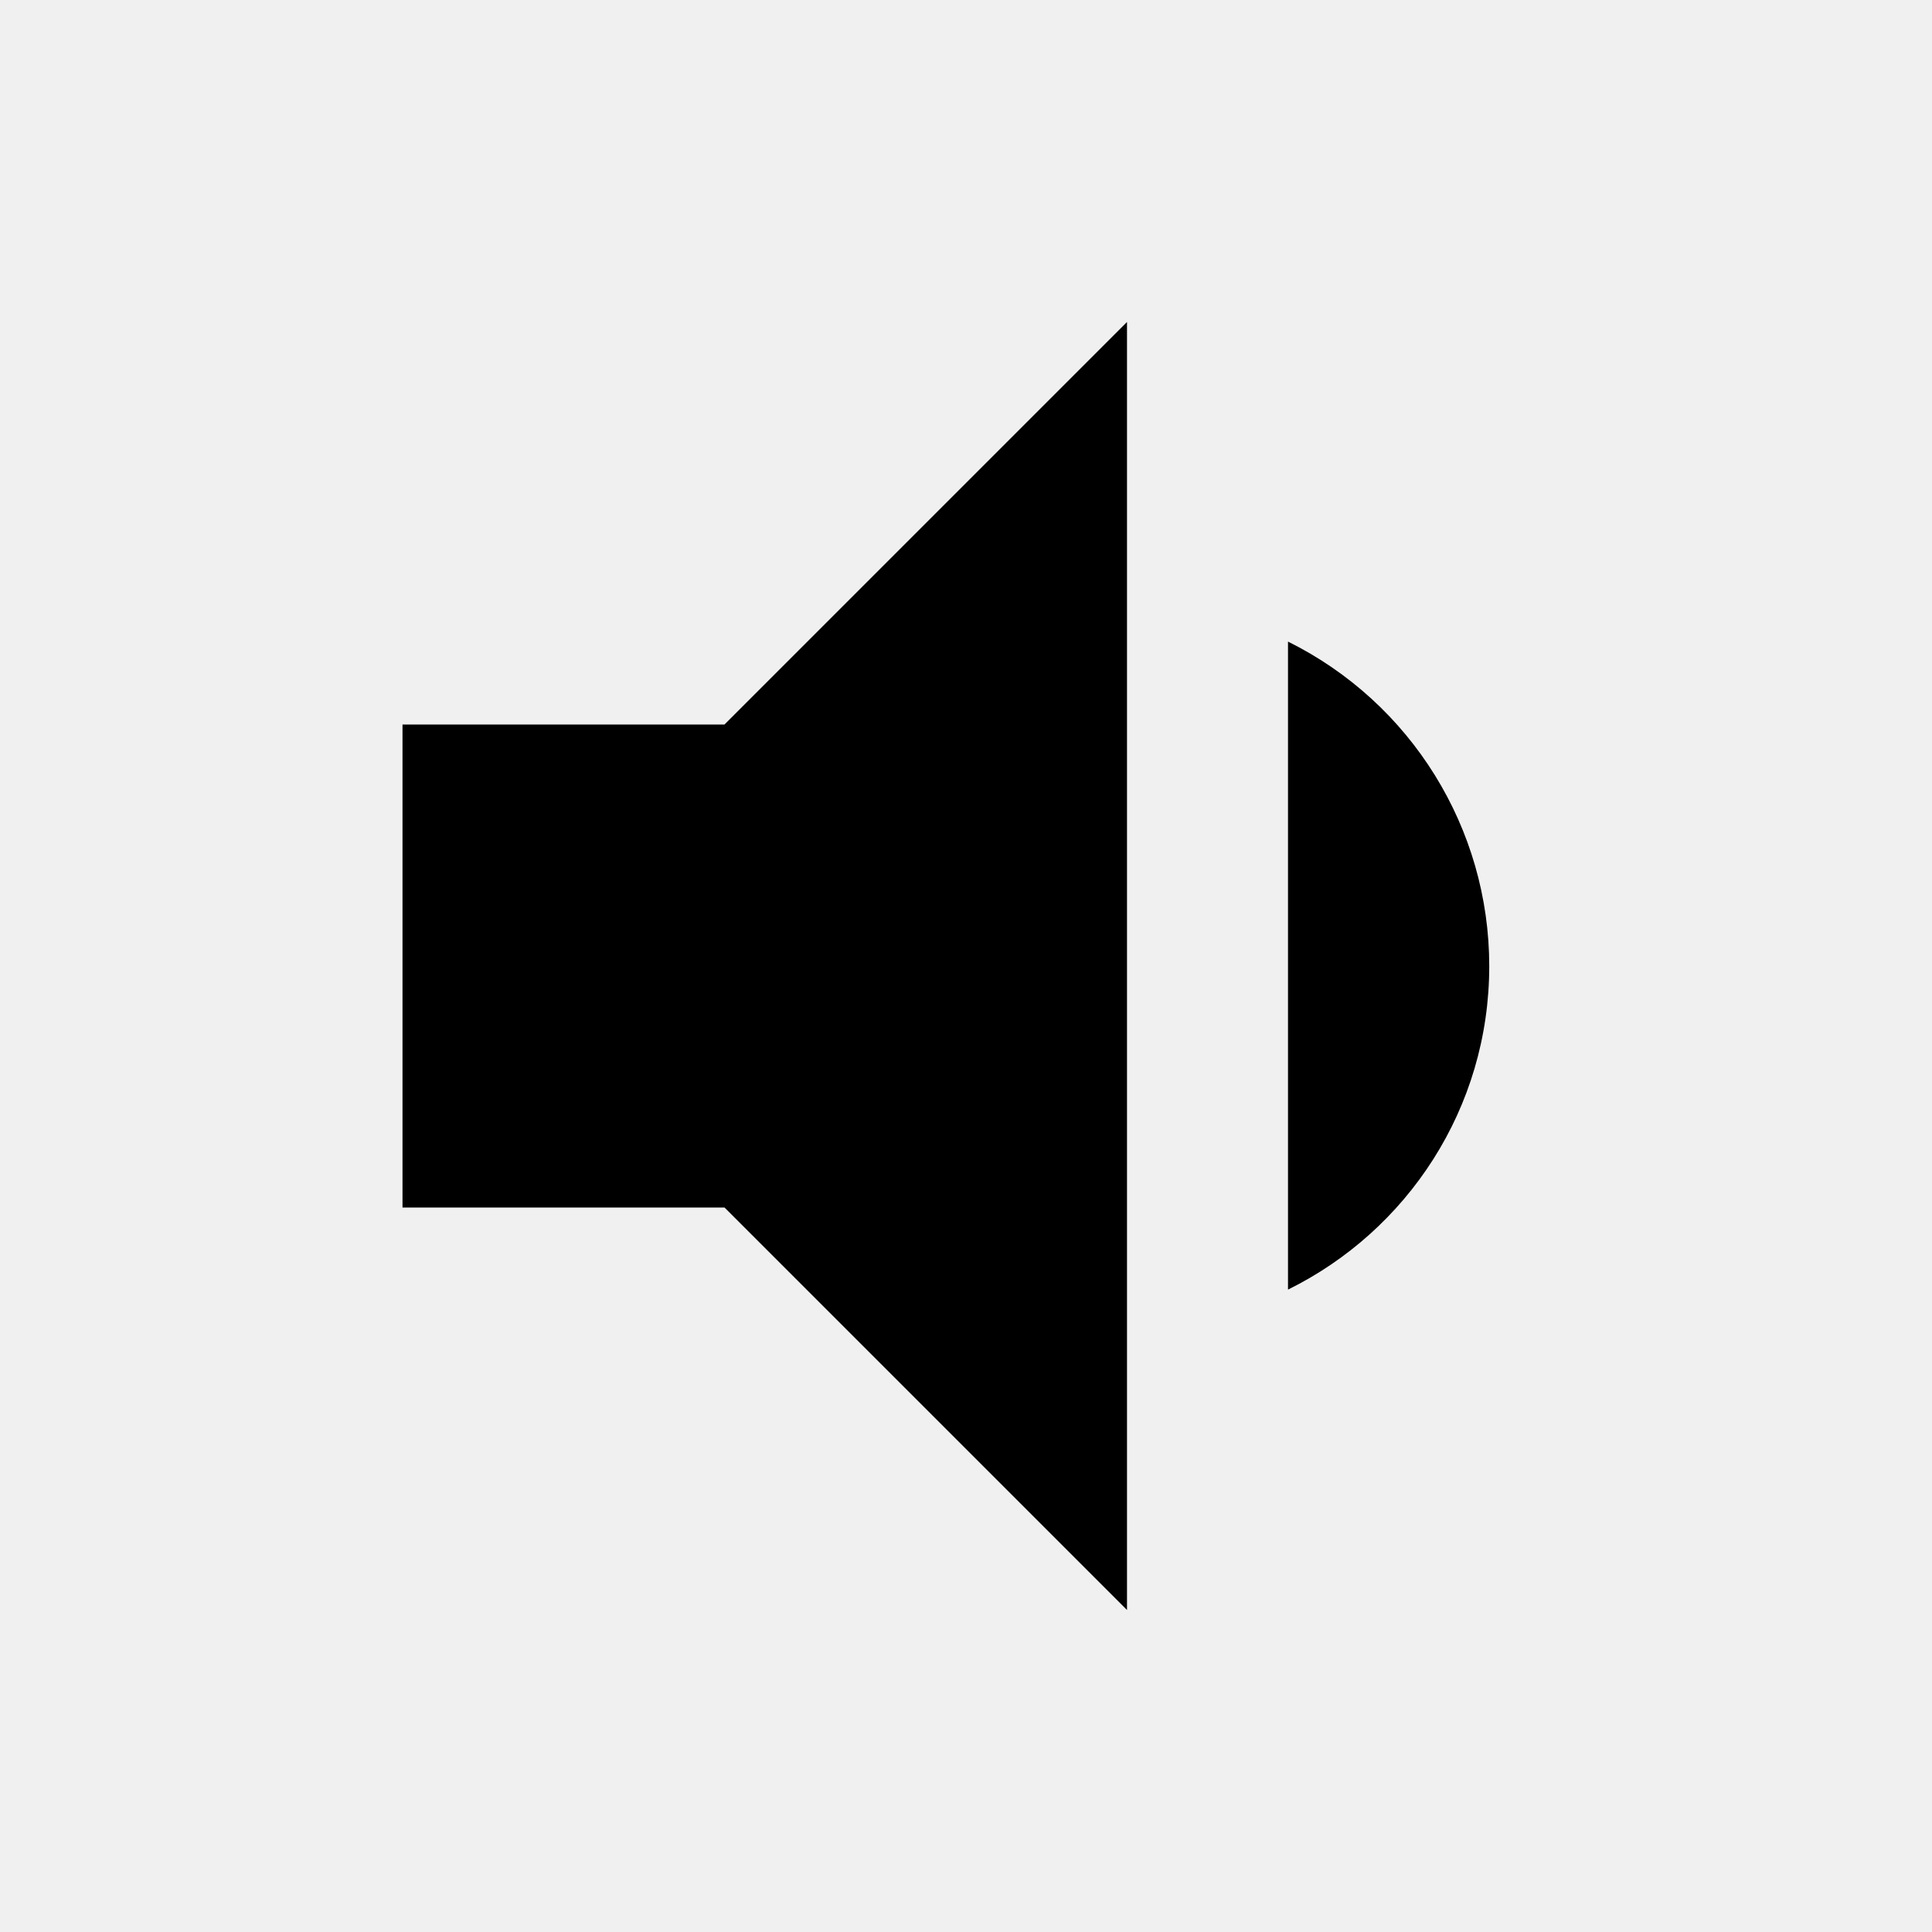
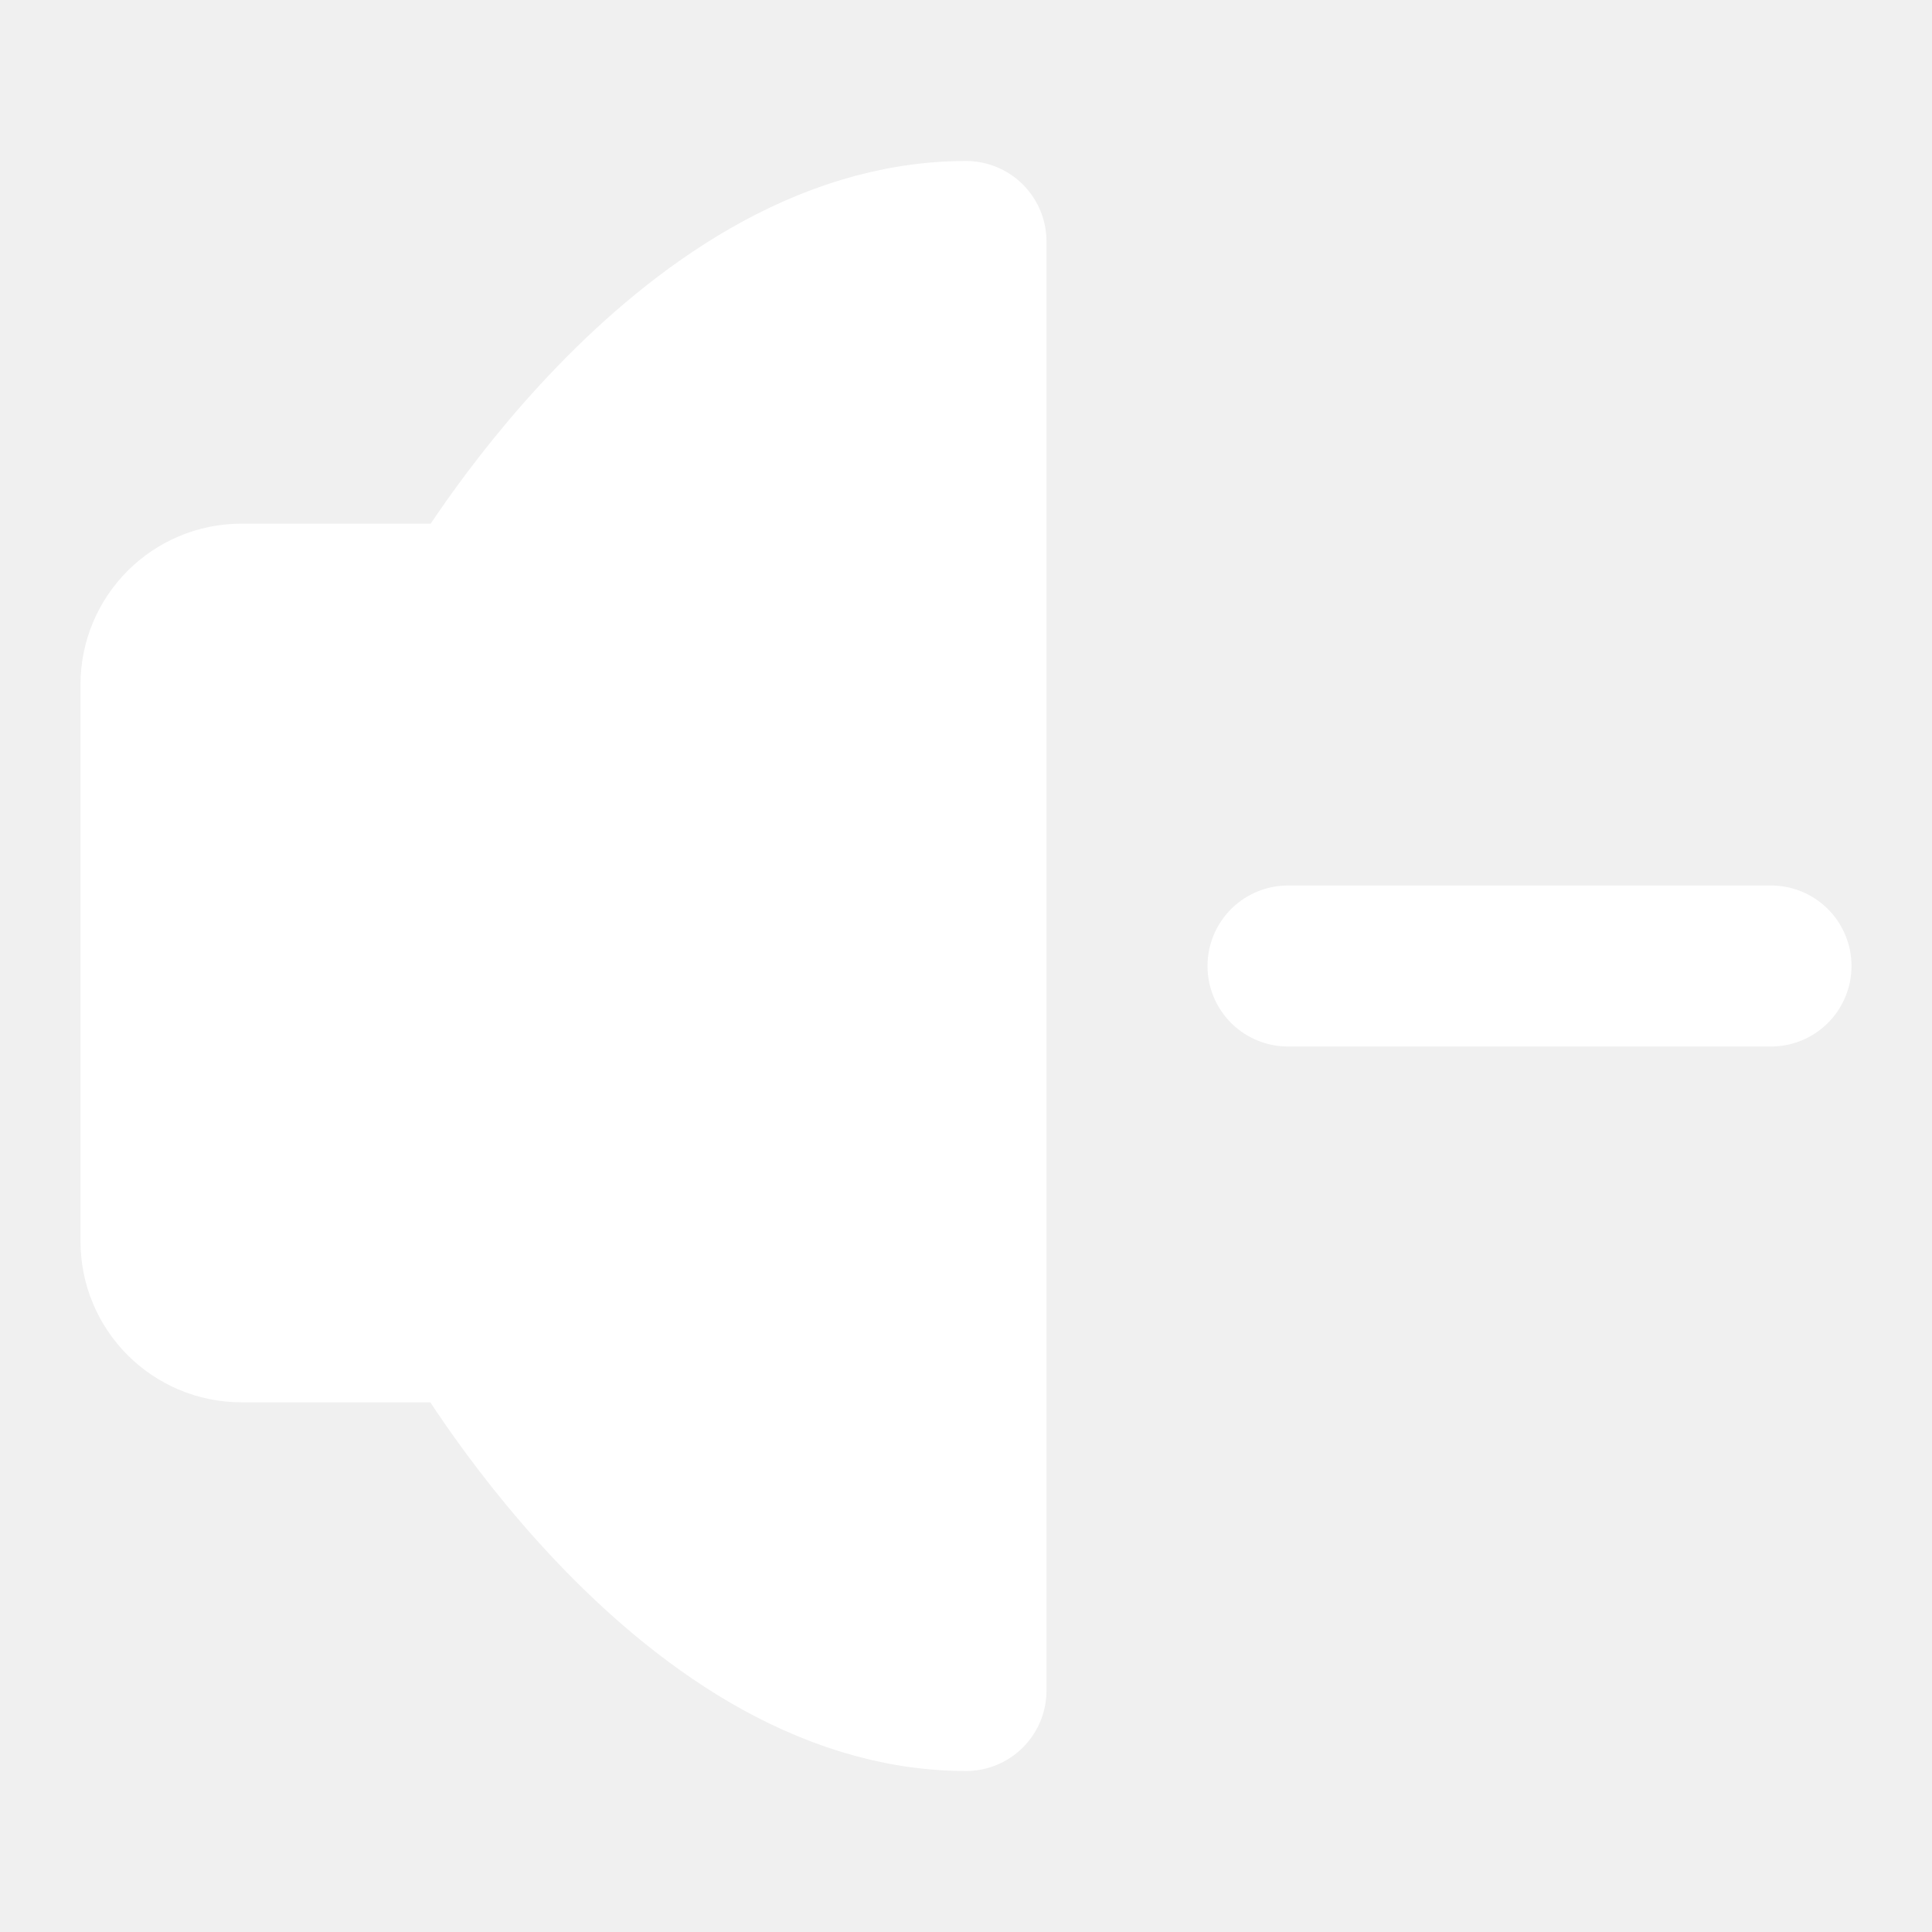
- <svg xmlns="http://www.w3.org/2000/svg" width="128" height="128" viewBox="0 0 24 24">
-   <path fill="#000000" d="M18.5 12A4.5 4.5 0 0 0 16 7.97v8.05c1.48-.73 2.5-2.25 2.5-4.02zM5 9v6h4l5 5V4L9 9H5z" />
+ <svg xmlns="http://www.w3.org/2000/svg" width="128" height="128" viewBox="0 0 48 48">
+   <mask id="ipSVolumeDown0">
+     <g fill="none" stroke="#fff" stroke-linejoin="round" stroke-width="4">
+       <path fill="#fff" d="M24 6v36c-7 0-12.201-9.16-12.201-9.16H6a2 2 0 0 1-2-2V17.01a2 2 0 0 1 2-2h5.799S17 6 24 6Z" />
+       <path stroke-linecap="round" d="M32 24h12" />
+     </g>
+   </mask>
+   <path fill="#ffffff" d="M0 0h48v48H0z" mask="url(#ipSVolumeDown0)" />
</svg>
